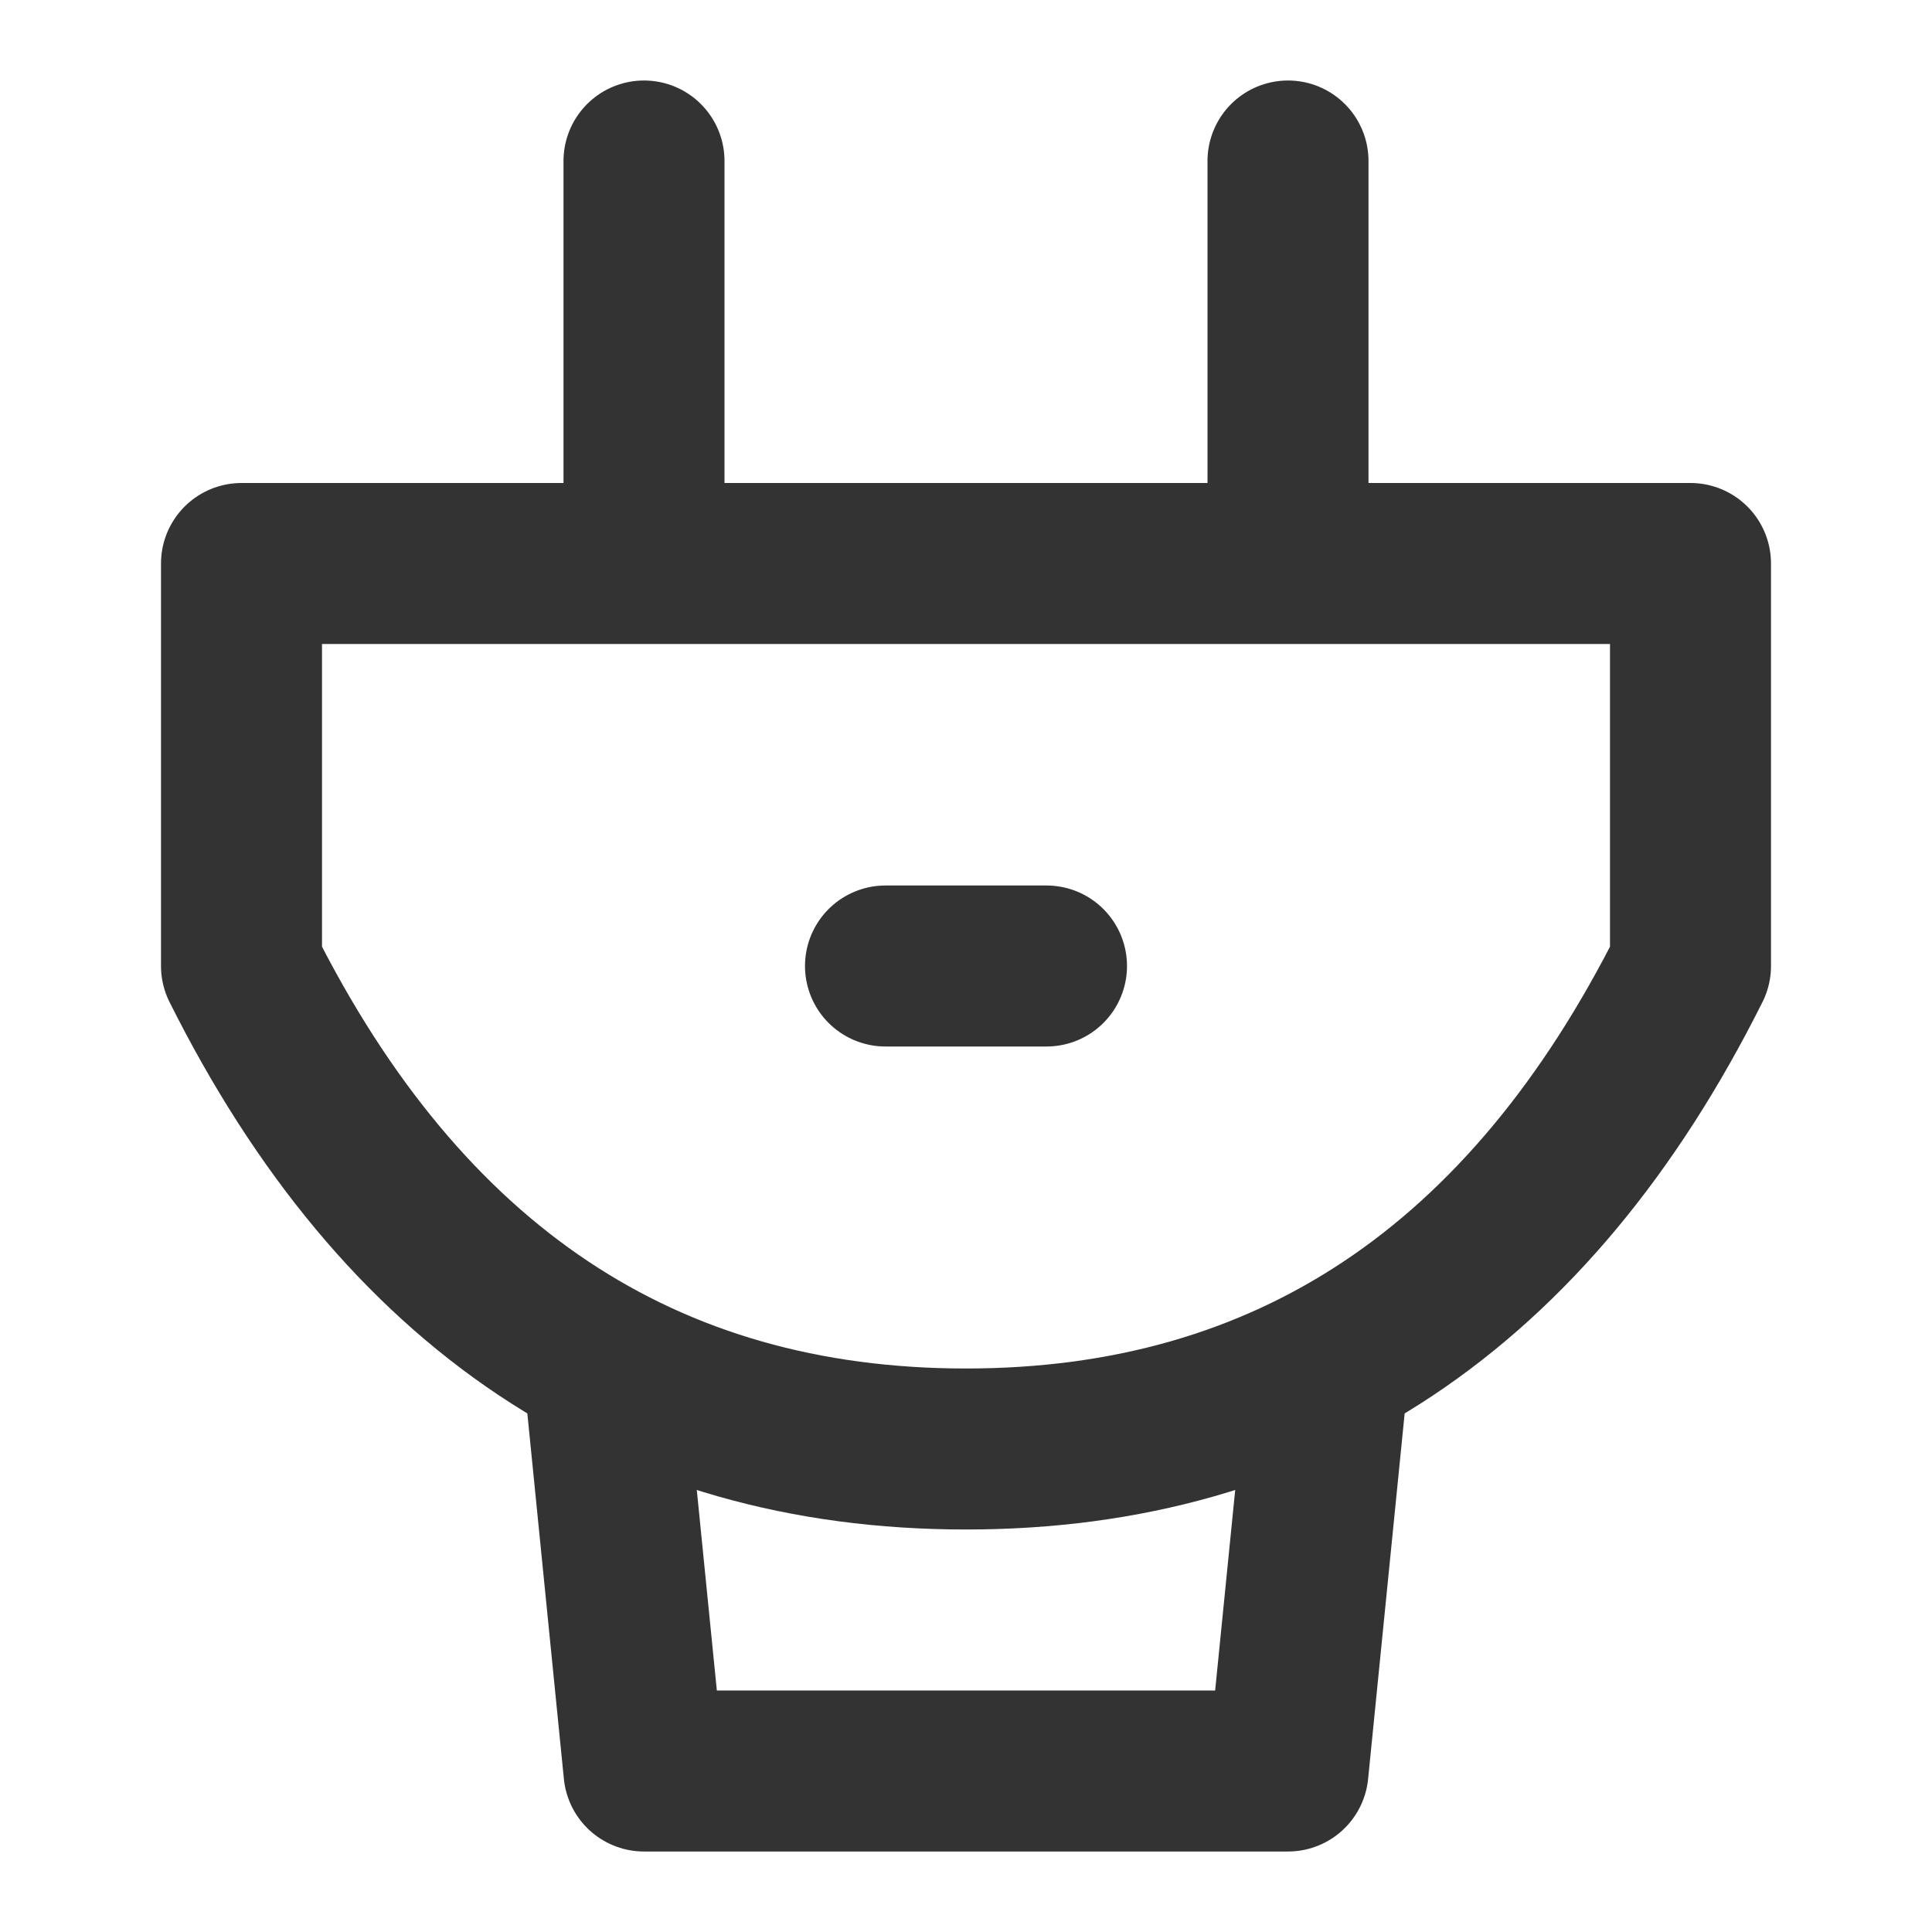
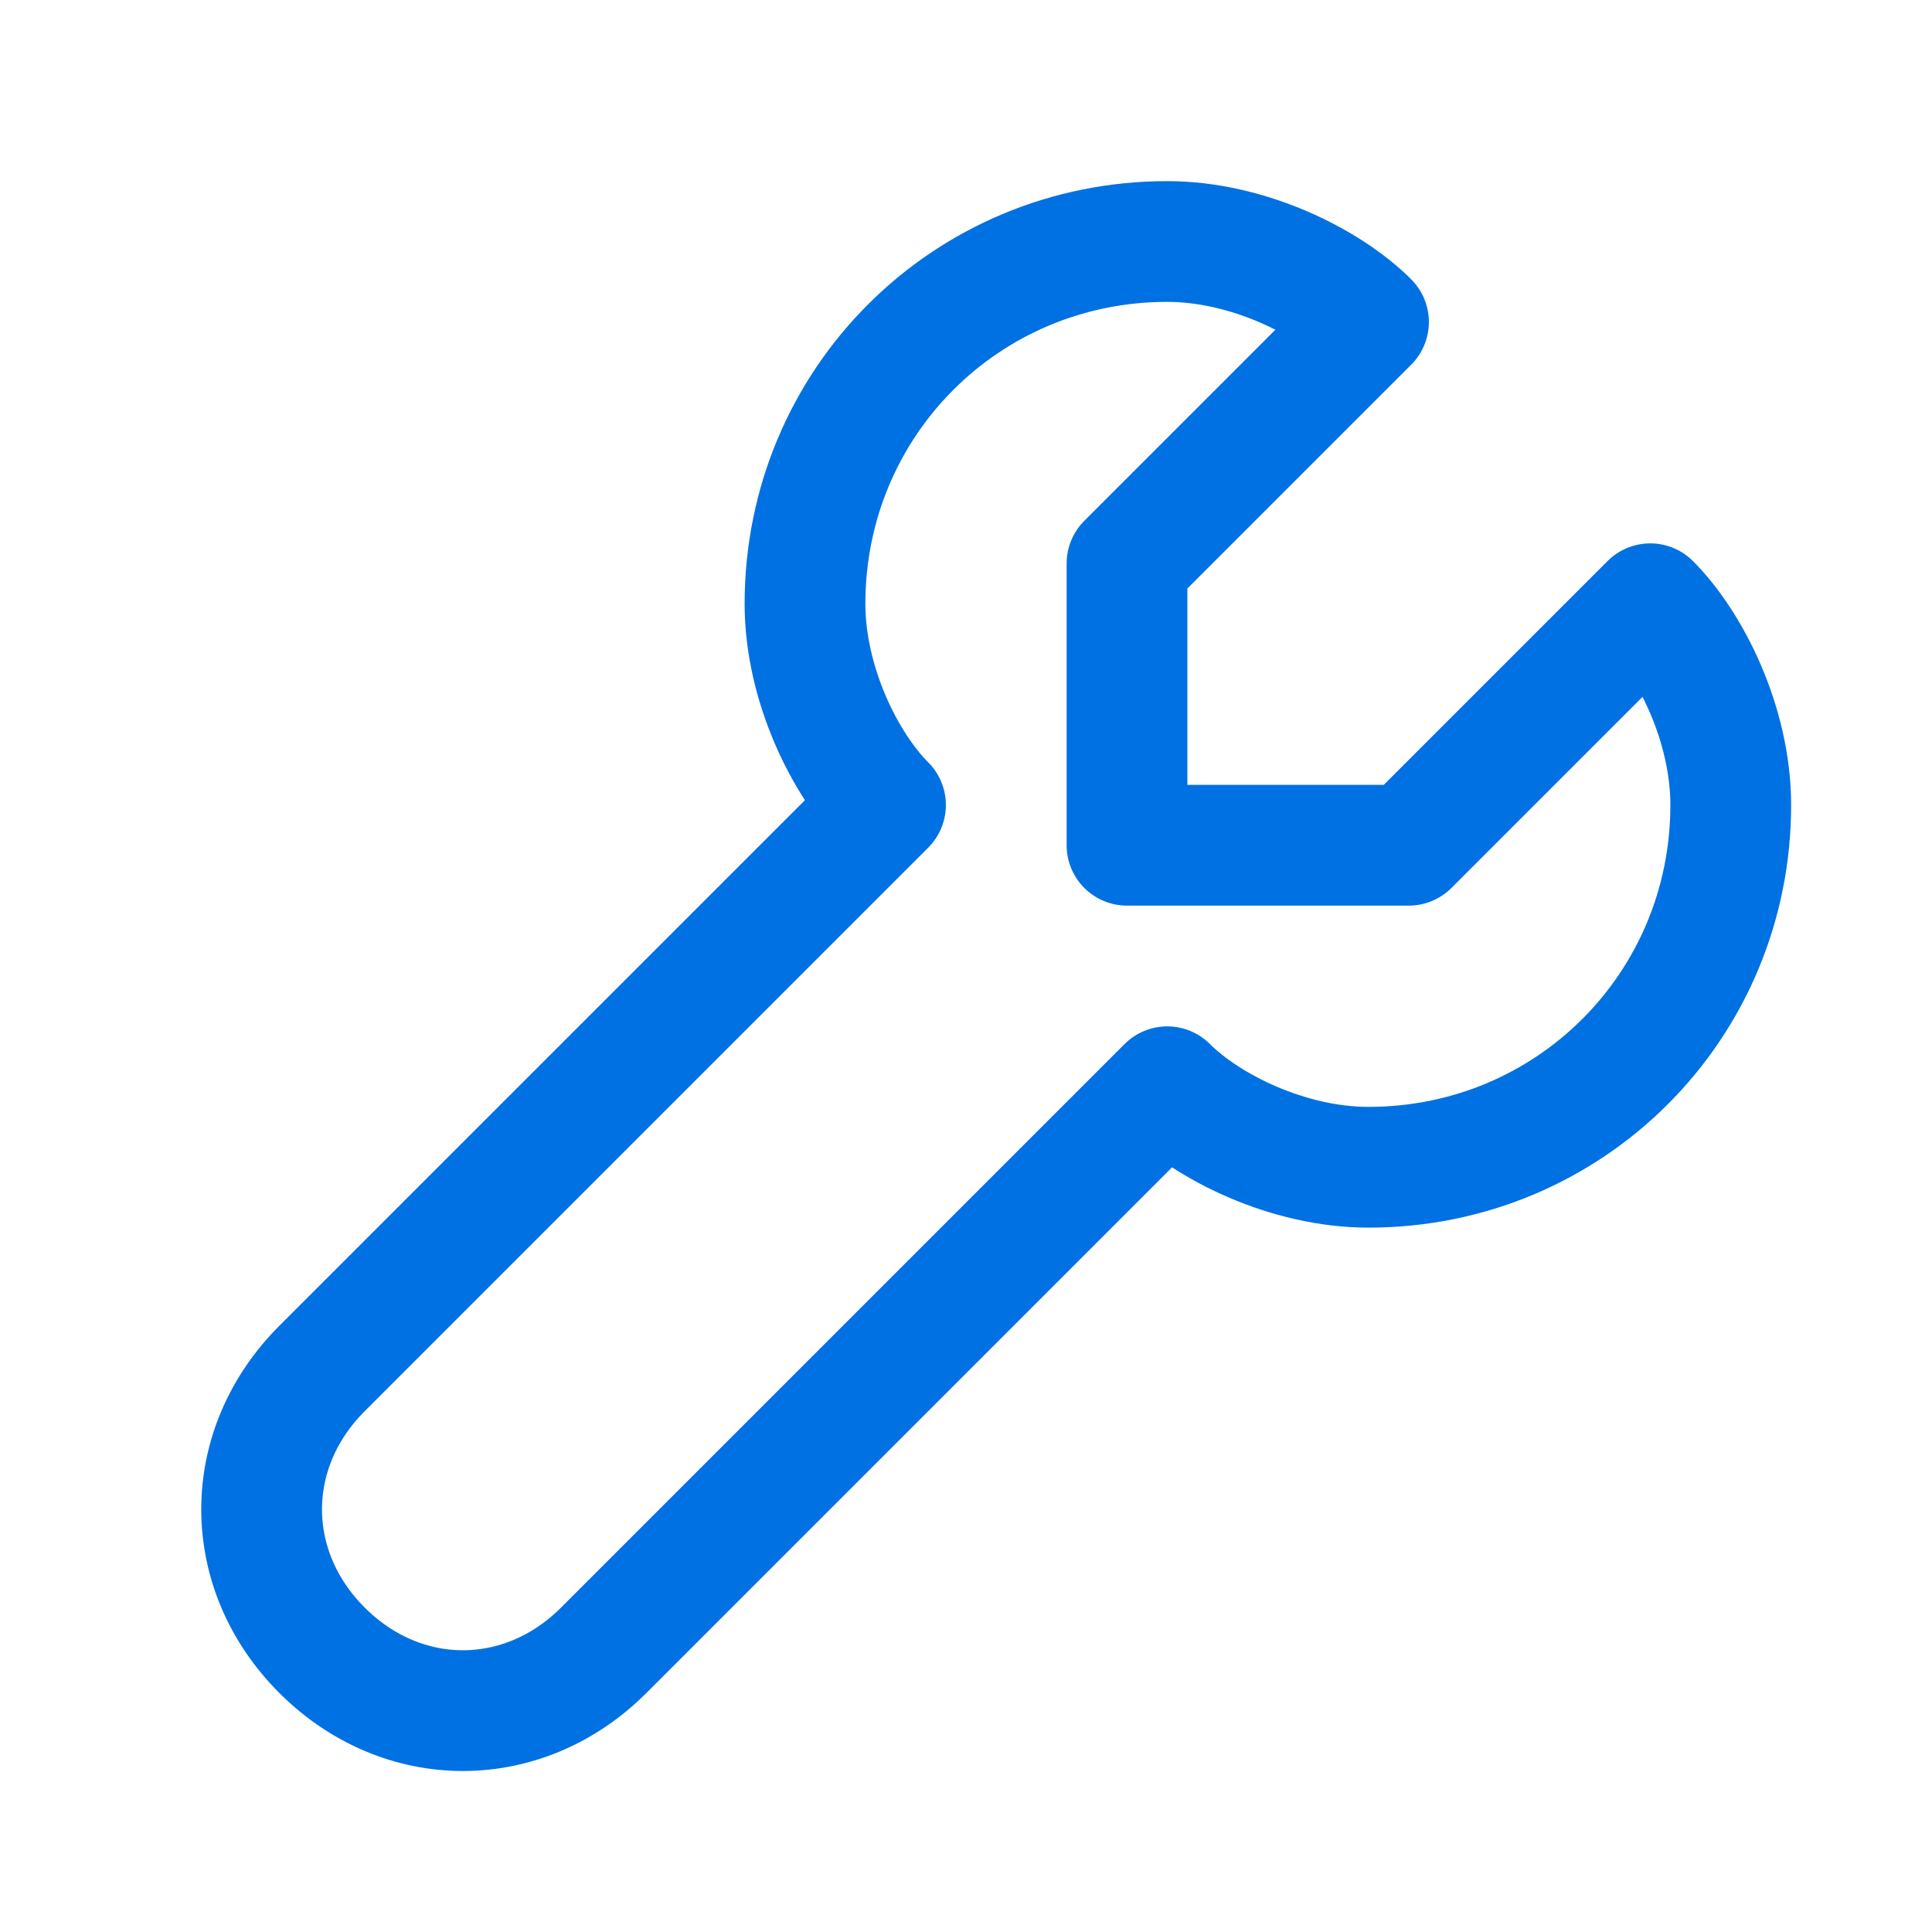
- <svg xmlns="http://www.w3.org/2000/svg" width="25" height="25" viewBox="0 0 48 48" fill="none">
-   <path d="M6 14H42V24C38 32 32 36 24 36C16 36 10 32 6 24V14Z" fill="none" stroke="#333" stroke-width="4" stroke-linejoin="round" />
-   <path d="M33 34L32 44H16L15 34" stroke="#333" stroke-width="4" stroke-linecap="round" stroke-linejoin="round" />
-   <path d="M22 24H26" stroke="#333" stroke-width="4" stroke-linecap="round" stroke-linejoin="round" />
-   <path d="M16 4L16 12" stroke="#333" stroke-width="4" stroke-linecap="round" stroke-linejoin="round" />
-   <path d="M32 4V12" stroke="#333" stroke-width="4" stroke-linecap="round" stroke-linejoin="round" />
+ <svg xmlns="http://www.w3.org/2000/svg" width="27" height="27" viewBox="0 0 48 48" fill="none">
+   <path d="M29 6C24 6 20 10 20 15C20 17 21 19 22 20L8 34C6 36 6 39 8 41C10 43 13 43 15 41L29 27C30 28 32 29 34 29C39 29 43 25 43 20C43 18 42 16 41 15L35 21L28 21L28 14L34 8C33 7 31 6 29 6Z" fill="none" stroke="#0071e3" stroke-width="3" stroke-linejoin="round" stroke-linecap="round" />
</svg>
